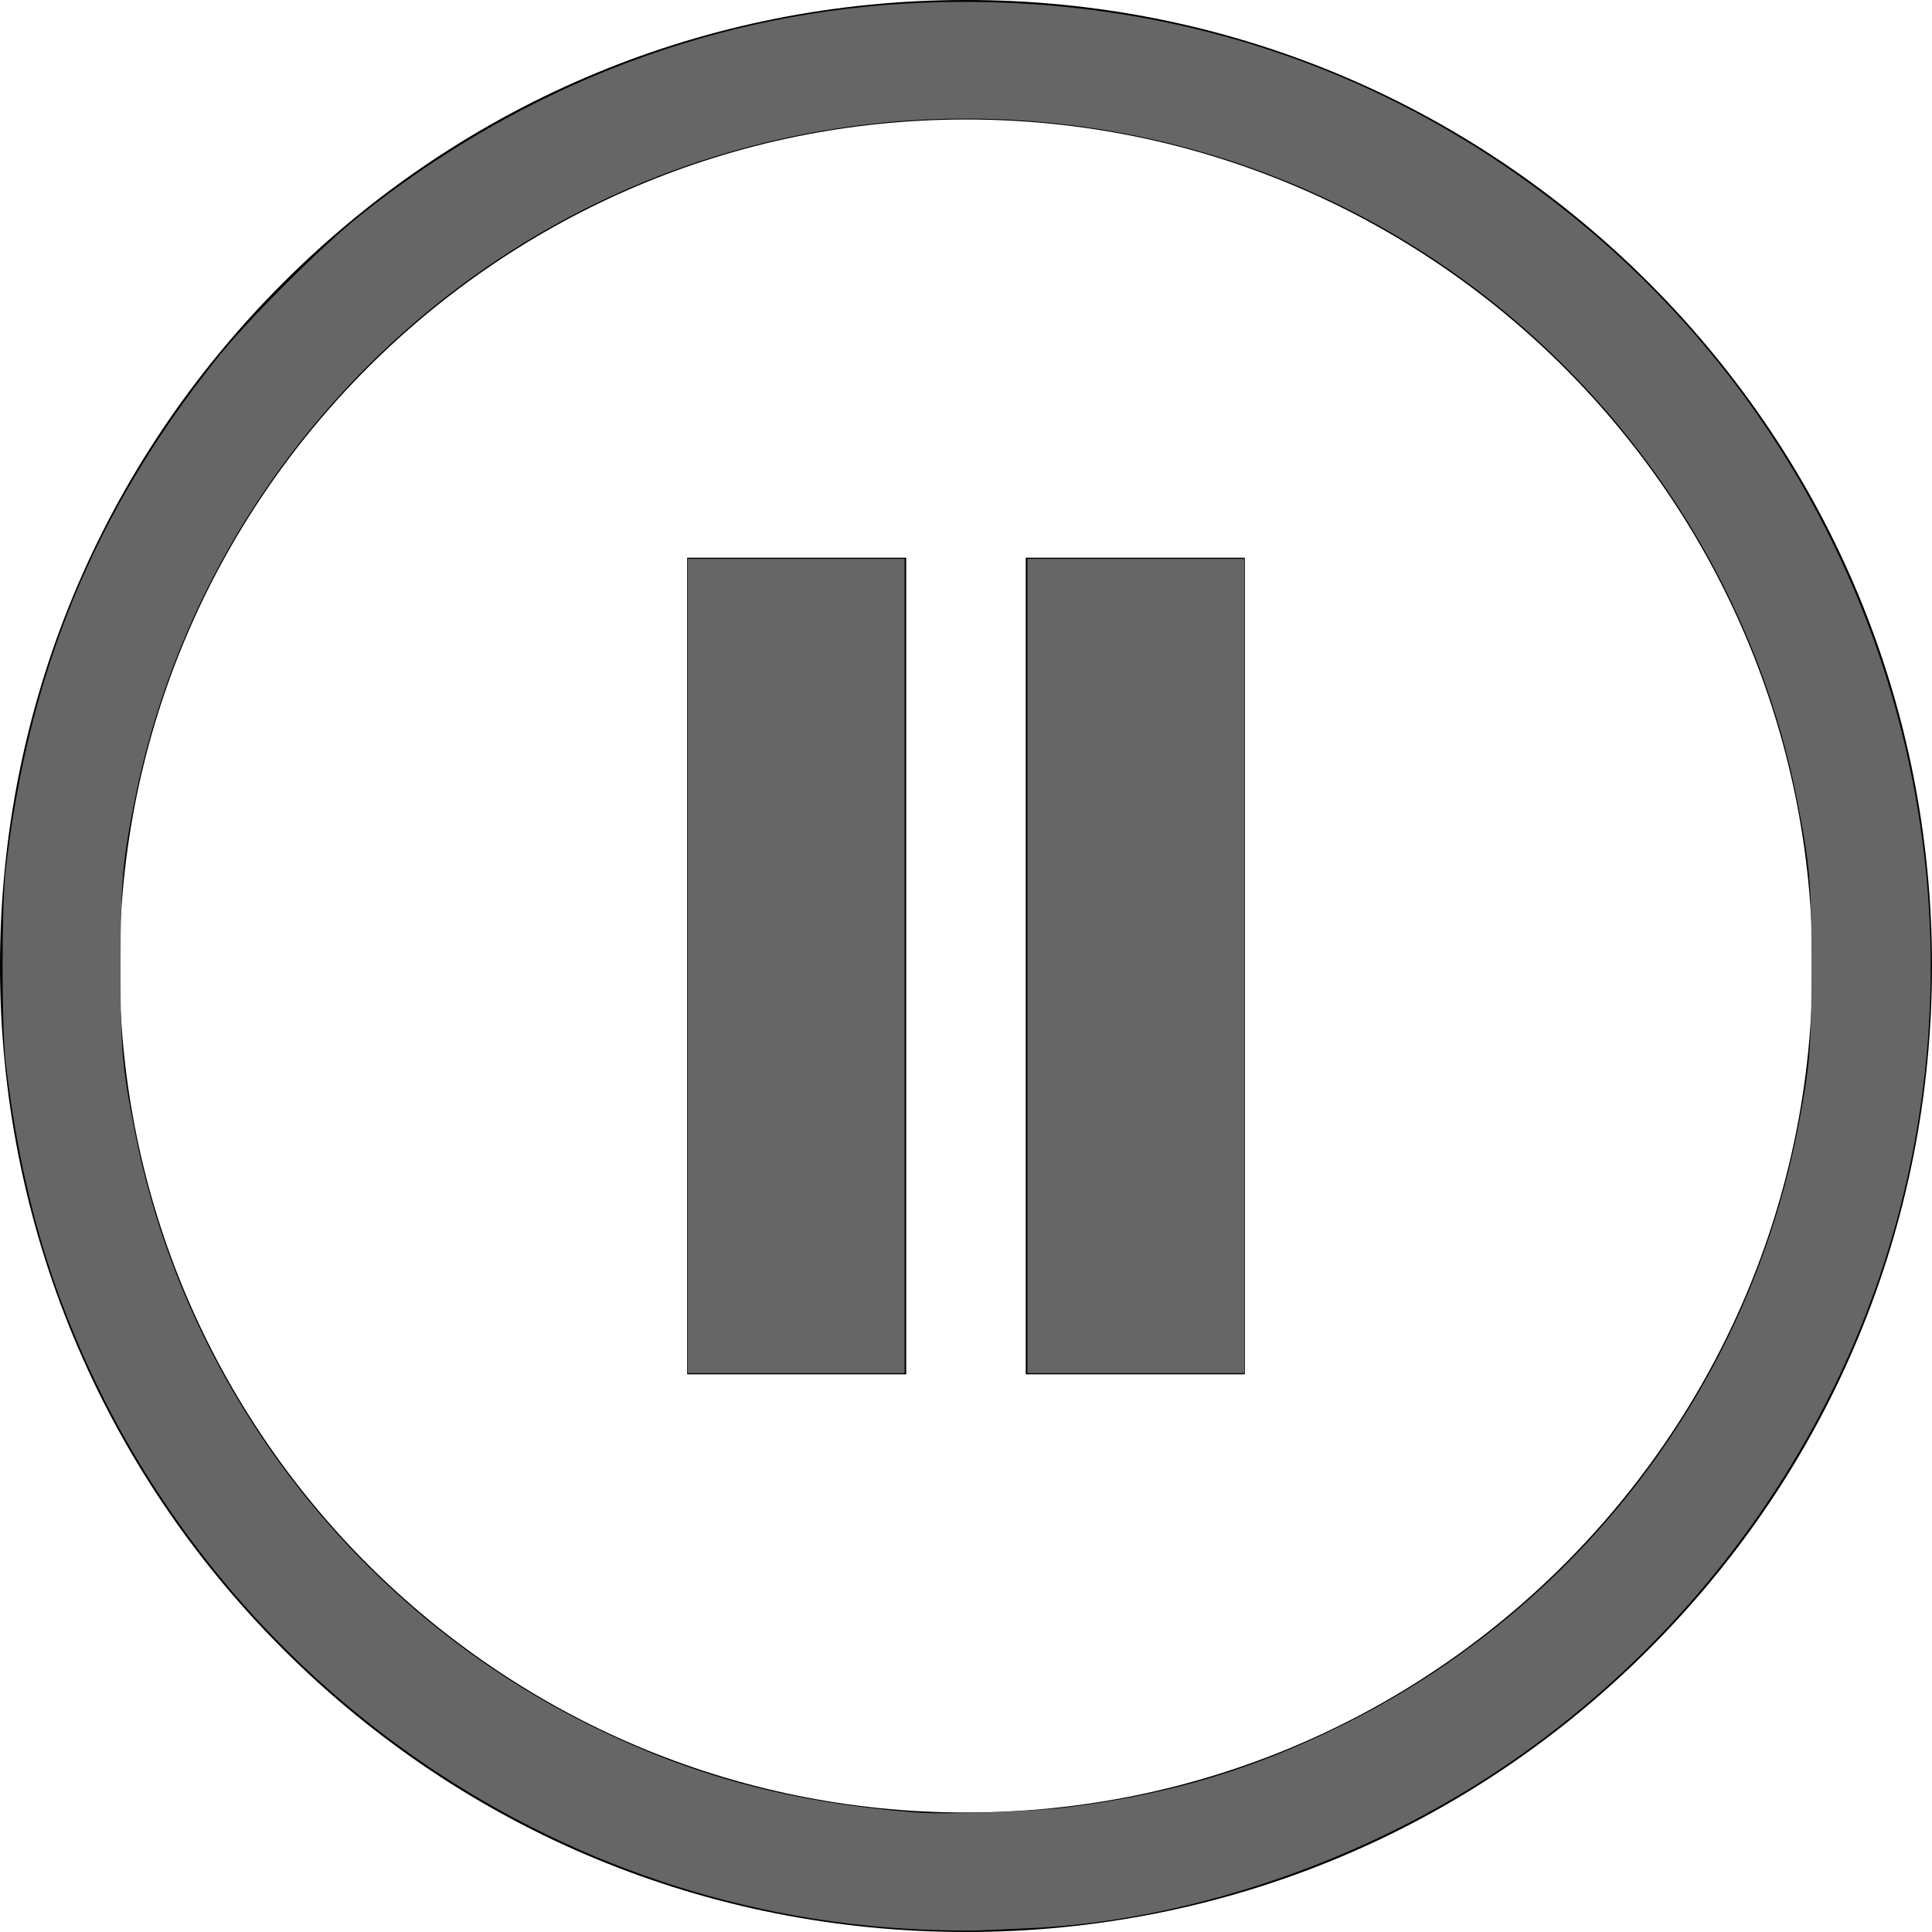
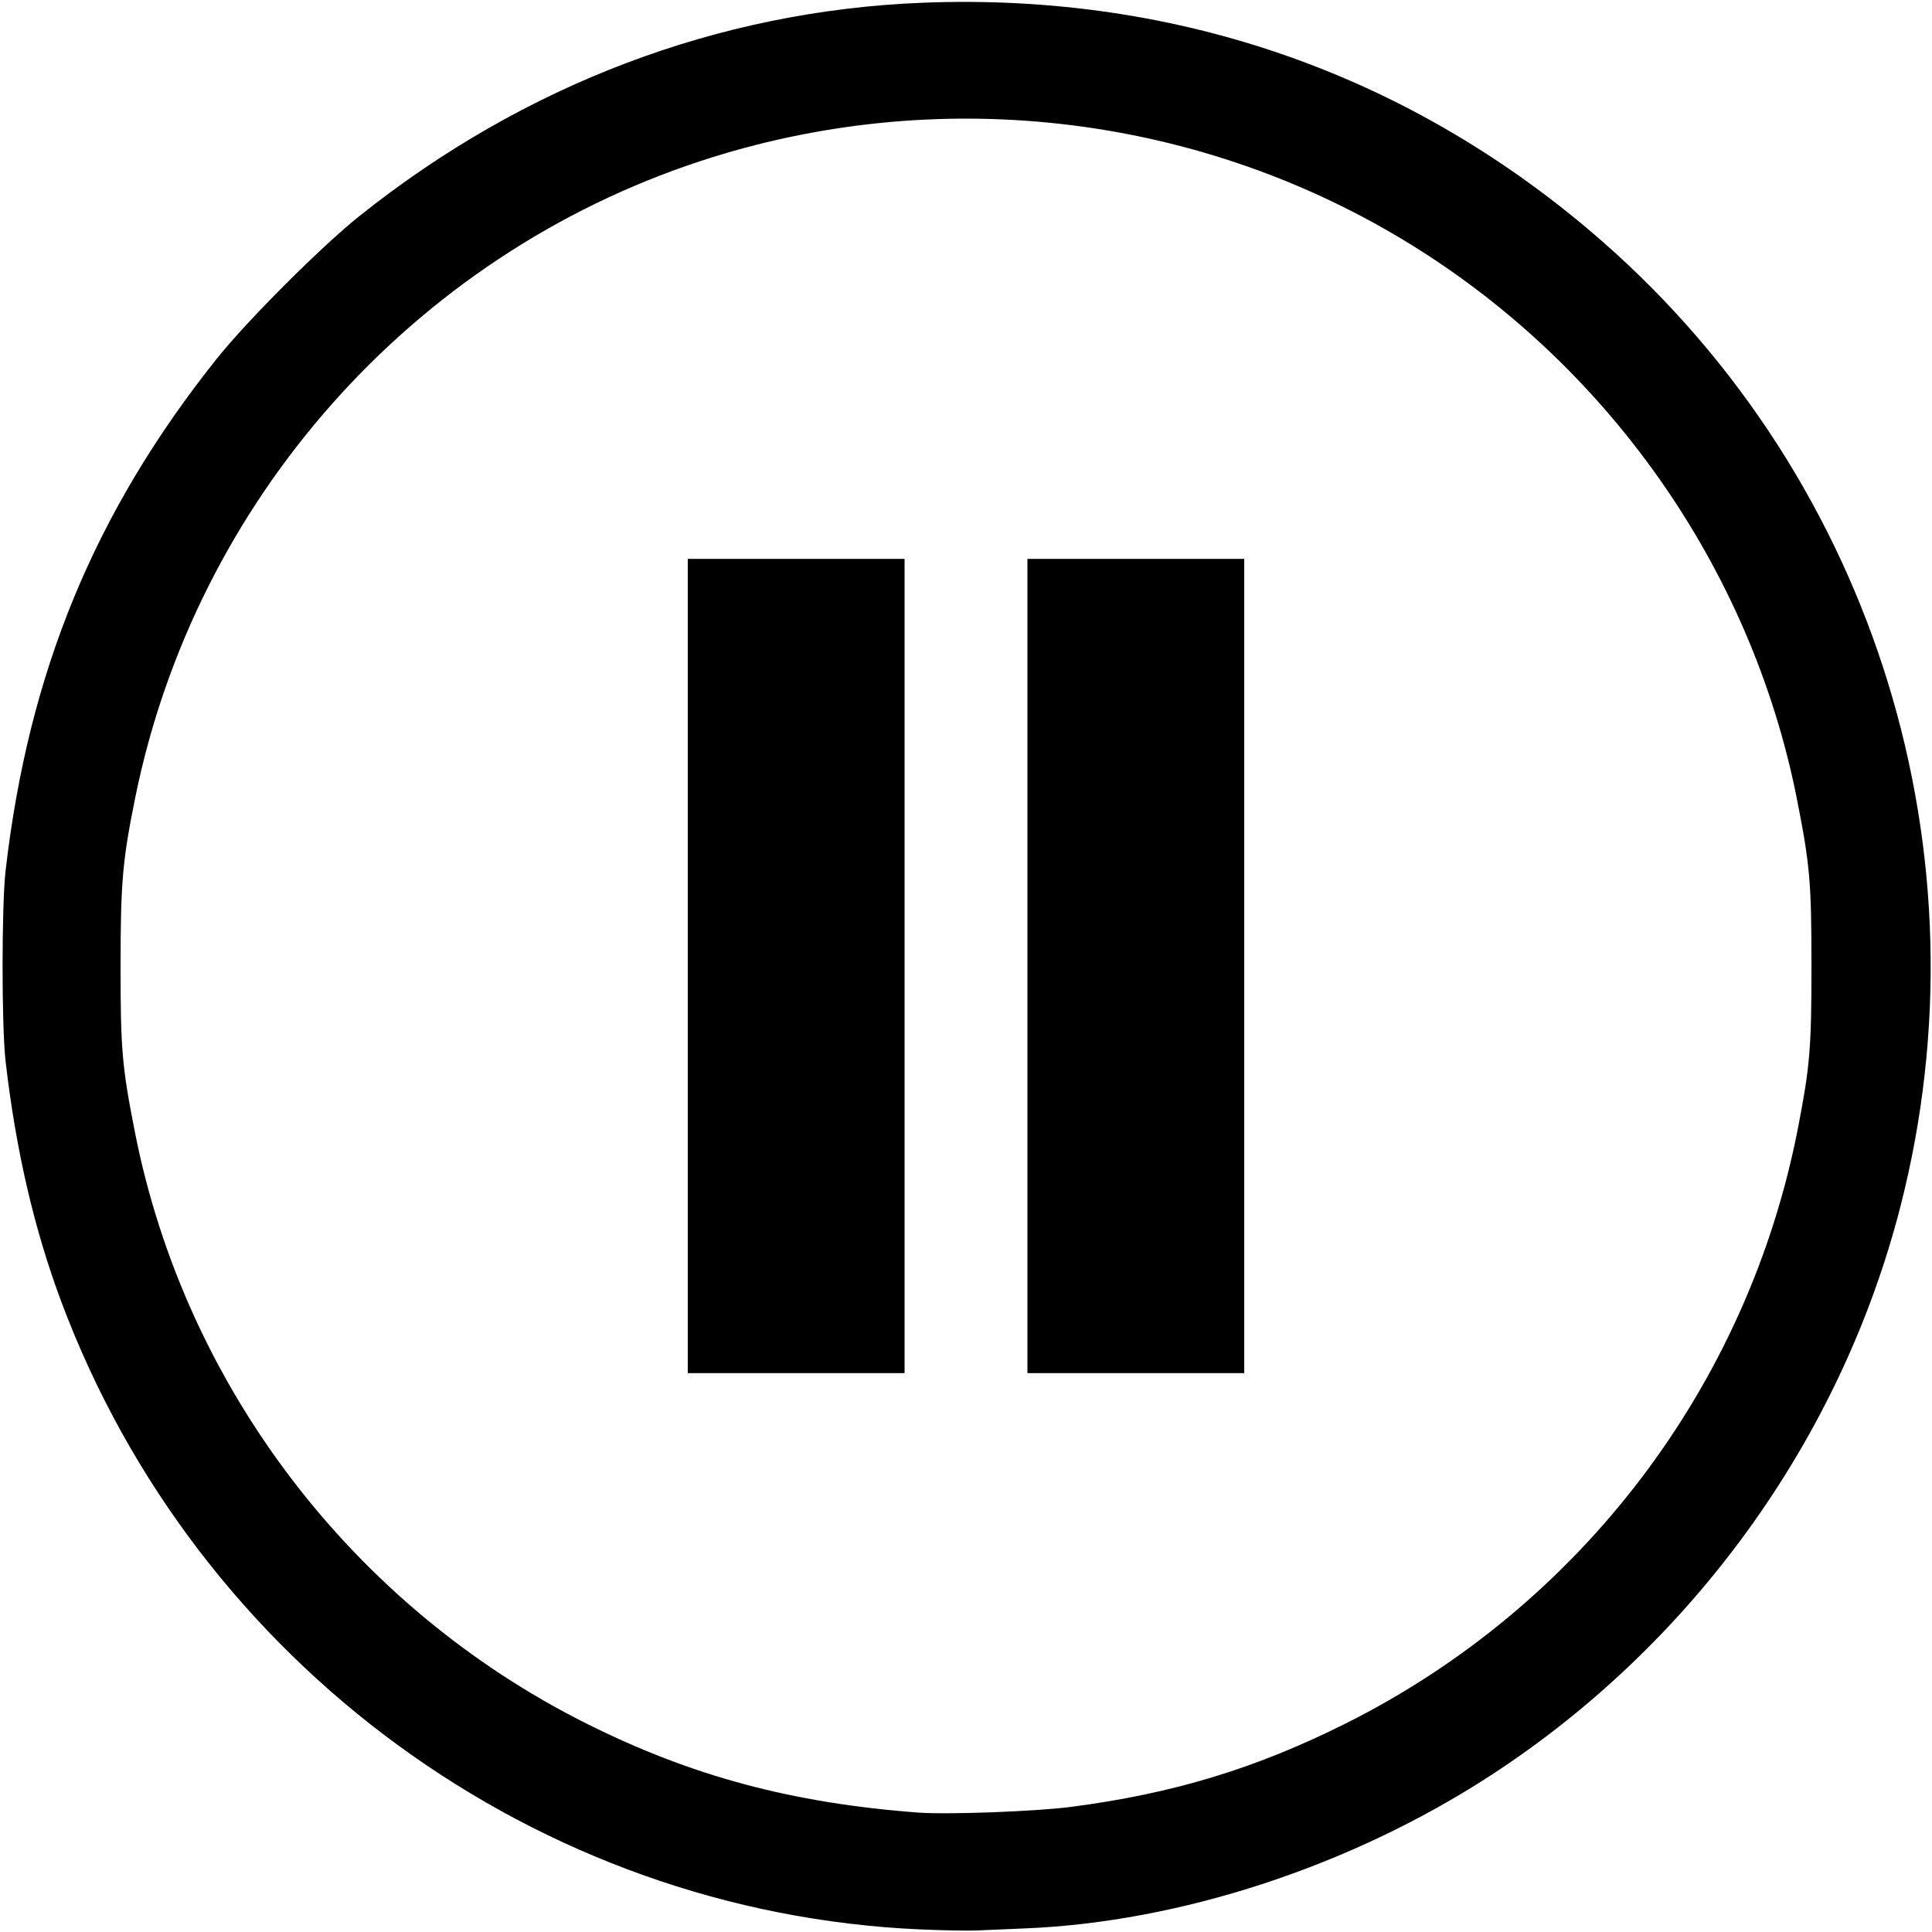
<svg xmlns="http://www.w3.org/2000/svg" version="1.1" id="Layer_1" x="0px" y="0px" viewBox="0 0 485 485" style="enable-background:new 0 0 485 485;" xml:space="preserve">
-   <defs id="defs1876" />
-   <g id="g1841">
-     <path d="M413.974,71.026C368.171,25.225,307.274,0,242.5,0S116.829,25.225,71.026,71.026C25.225,116.829,0,177.726,0,242.5   s25.225,125.671,71.026,171.474C116.829,459.775,177.726,485,242.5,485s125.671-25.225,171.474-71.026   C459.775,368.171,485,307.274,485,242.5S459.775,116.829,413.974,71.026z M242.5,455C125.327,455,30,359.673,30,242.5   S125.327,30,242.5,30S455,125.327,455,242.5S359.673,455,242.5,455z" id="path1835" />
-     <rect x="172.5" y="140" width="55" height="205" id="rect1837" />
-     <rect x="257.5" y="140" width="55" height="205" id="rect1839" />
-   </g>
-   <g id="g1843">
- </g>
-   <g id="g1845">
- </g>
-   <g id="g1847">
- </g>
-   <g id="g1849">
- </g>
-   <g id="g1851">
- </g>
-   <g id="g1853">
- </g>
-   <g id="g1855">
- </g>
-   <g id="g1857">
- </g>
-   <g id="g1859">
- </g>
-   <g id="g1861">
- </g>
-   <g id="g1863">
- </g>
-   <g id="g1865">
- </g>
-   <g id="g1867">
- </g>
-   <g id="g1869">
- </g>
-   <g id="g1871">
- </g>
-   <path style="fill:#666666;stroke-width:1.218" d="M 231.01,484.351 C 134.867,480.136 49.498,417.793 15.447,326.931 8.583,308.615 3.971,288.739 1.399,266.387 c -1.003,-8.72 -1.003,-39.055 0,-47.774 C 7.137,168.75 23.685,128.606 54.371,90.106 62.009,80.523 80.618,61.908 90.239,54.228 131.64,21.177 180.406,2.707 231.615,0.684 295.756,-1.85 354.722,18.896 402.453,60.79 c 68.395,60.031 97.286,153.828 74.597,242.184 -14.964,58.273 -52.246,109.93 -103.146,142.917 -34.954,22.653 -77.762,36.664 -116.761,38.215 -4.396,0.175 -9.761,0.403 -11.923,0.507 -2.162,0.104 -8.557,-0.014 -14.211,-0.262 z m 37.796,-30.754 c 25.624,-3.316 46.452,-9.639 69.049,-20.961 59.037,-29.58 101.004,-84.886 113.531,-149.619 2.973,-15.365 3.355,-19.969 3.355,-40.517 0,-20.954 -0.384,-25.375 -3.631,-41.82 C 439.607,142.428 403.226,90.821 351.958,60.031 299.07,28.269 234.508,21.112 175.676,40.489 103.516,64.257 49.04,125.688 33.928,200.336 c -3.18,15.707 -3.653,21.159 -3.661,42.164 -0.008,20.962 0.373,25.358 3.624,41.82 12.595,63.785 54.766,119.012 113.254,148.317 26.351,13.203 51.598,19.988 83.26,22.377 7.361,0.555 29.467,-0.26 38.401,-1.416 z" id="path1972" />
-   <path style="fill:#666666;stroke-width:1.218" d="M 172.653,242.5 V 140.299 h 27.213 27.213 V 242.5 344.701 h -27.213 -27.213 z" id="path2011" />
-   <path style="fill:#666666;stroke-width:1.218" d="M 257.921,242.5 V 140.299 h 27.213 27.213 V 242.5 344.701 h -27.213 -27.213 z" id="path2050" />
+   <path class="svgFill" style="stroke-width:1.218" d="M 231.01,484.351 C 134.867,480.136 49.498,417.793 15.447,326.931 8.583,308.615 3.971,288.739 1.399,266.387 c -1.003,-8.72 -1.003,-39.055 0,-47.774 C 7.137,168.75 23.685,128.606 54.371,90.106 62.009,80.523 80.618,61.908 90.239,54.228 131.64,21.177 180.406,2.707 231.615,0.684 295.756,-1.85 354.722,18.896 402.453,60.79 c 68.395,60.031 97.286,153.828 74.597,242.184 -14.964,58.273 -52.246,109.93 -103.146,142.917 -34.954,22.653 -77.762,36.664 -116.761,38.215 -4.396,0.175 -9.761,0.403 -11.923,0.507 -2.162,0.104 -8.557,-0.014 -14.211,-0.262 z m 37.796,-30.754 c 25.624,-3.316 46.452,-9.639 69.049,-20.961 59.037,-29.58 101.004,-84.886 113.531,-149.619 2.973,-15.365 3.355,-19.969 3.355,-40.517 0,-20.954 -0.384,-25.375 -3.631,-41.82 C 439.607,142.428 403.226,90.821 351.958,60.031 299.07,28.269 234.508,21.112 175.676,40.489 103.516,64.257 49.04,125.688 33.928,200.336 c -3.18,15.707 -3.653,21.159 -3.661,42.164 -0.008,20.962 0.373,25.358 3.624,41.82 12.595,63.785 54.766,119.012 113.254,148.317 26.351,13.203 51.598,19.988 83.26,22.377 7.361,0.555 29.467,-0.26 38.401,-1.416 z" id="path1972" />
+   <path class="svgFill" style="stroke-width:1.218" d="M 172.653,242.5 V 140.299 h 27.213 27.213 V 242.5 344.701 h -27.213 -27.213 z" id="path2011" />
+   <path class="svgFill" style="stroke-width:1.218" d="M 257.921,242.5 V 140.299 h 27.213 27.213 V 242.5 344.701 h -27.213 -27.213 z" id="path2050" />
</svg>
